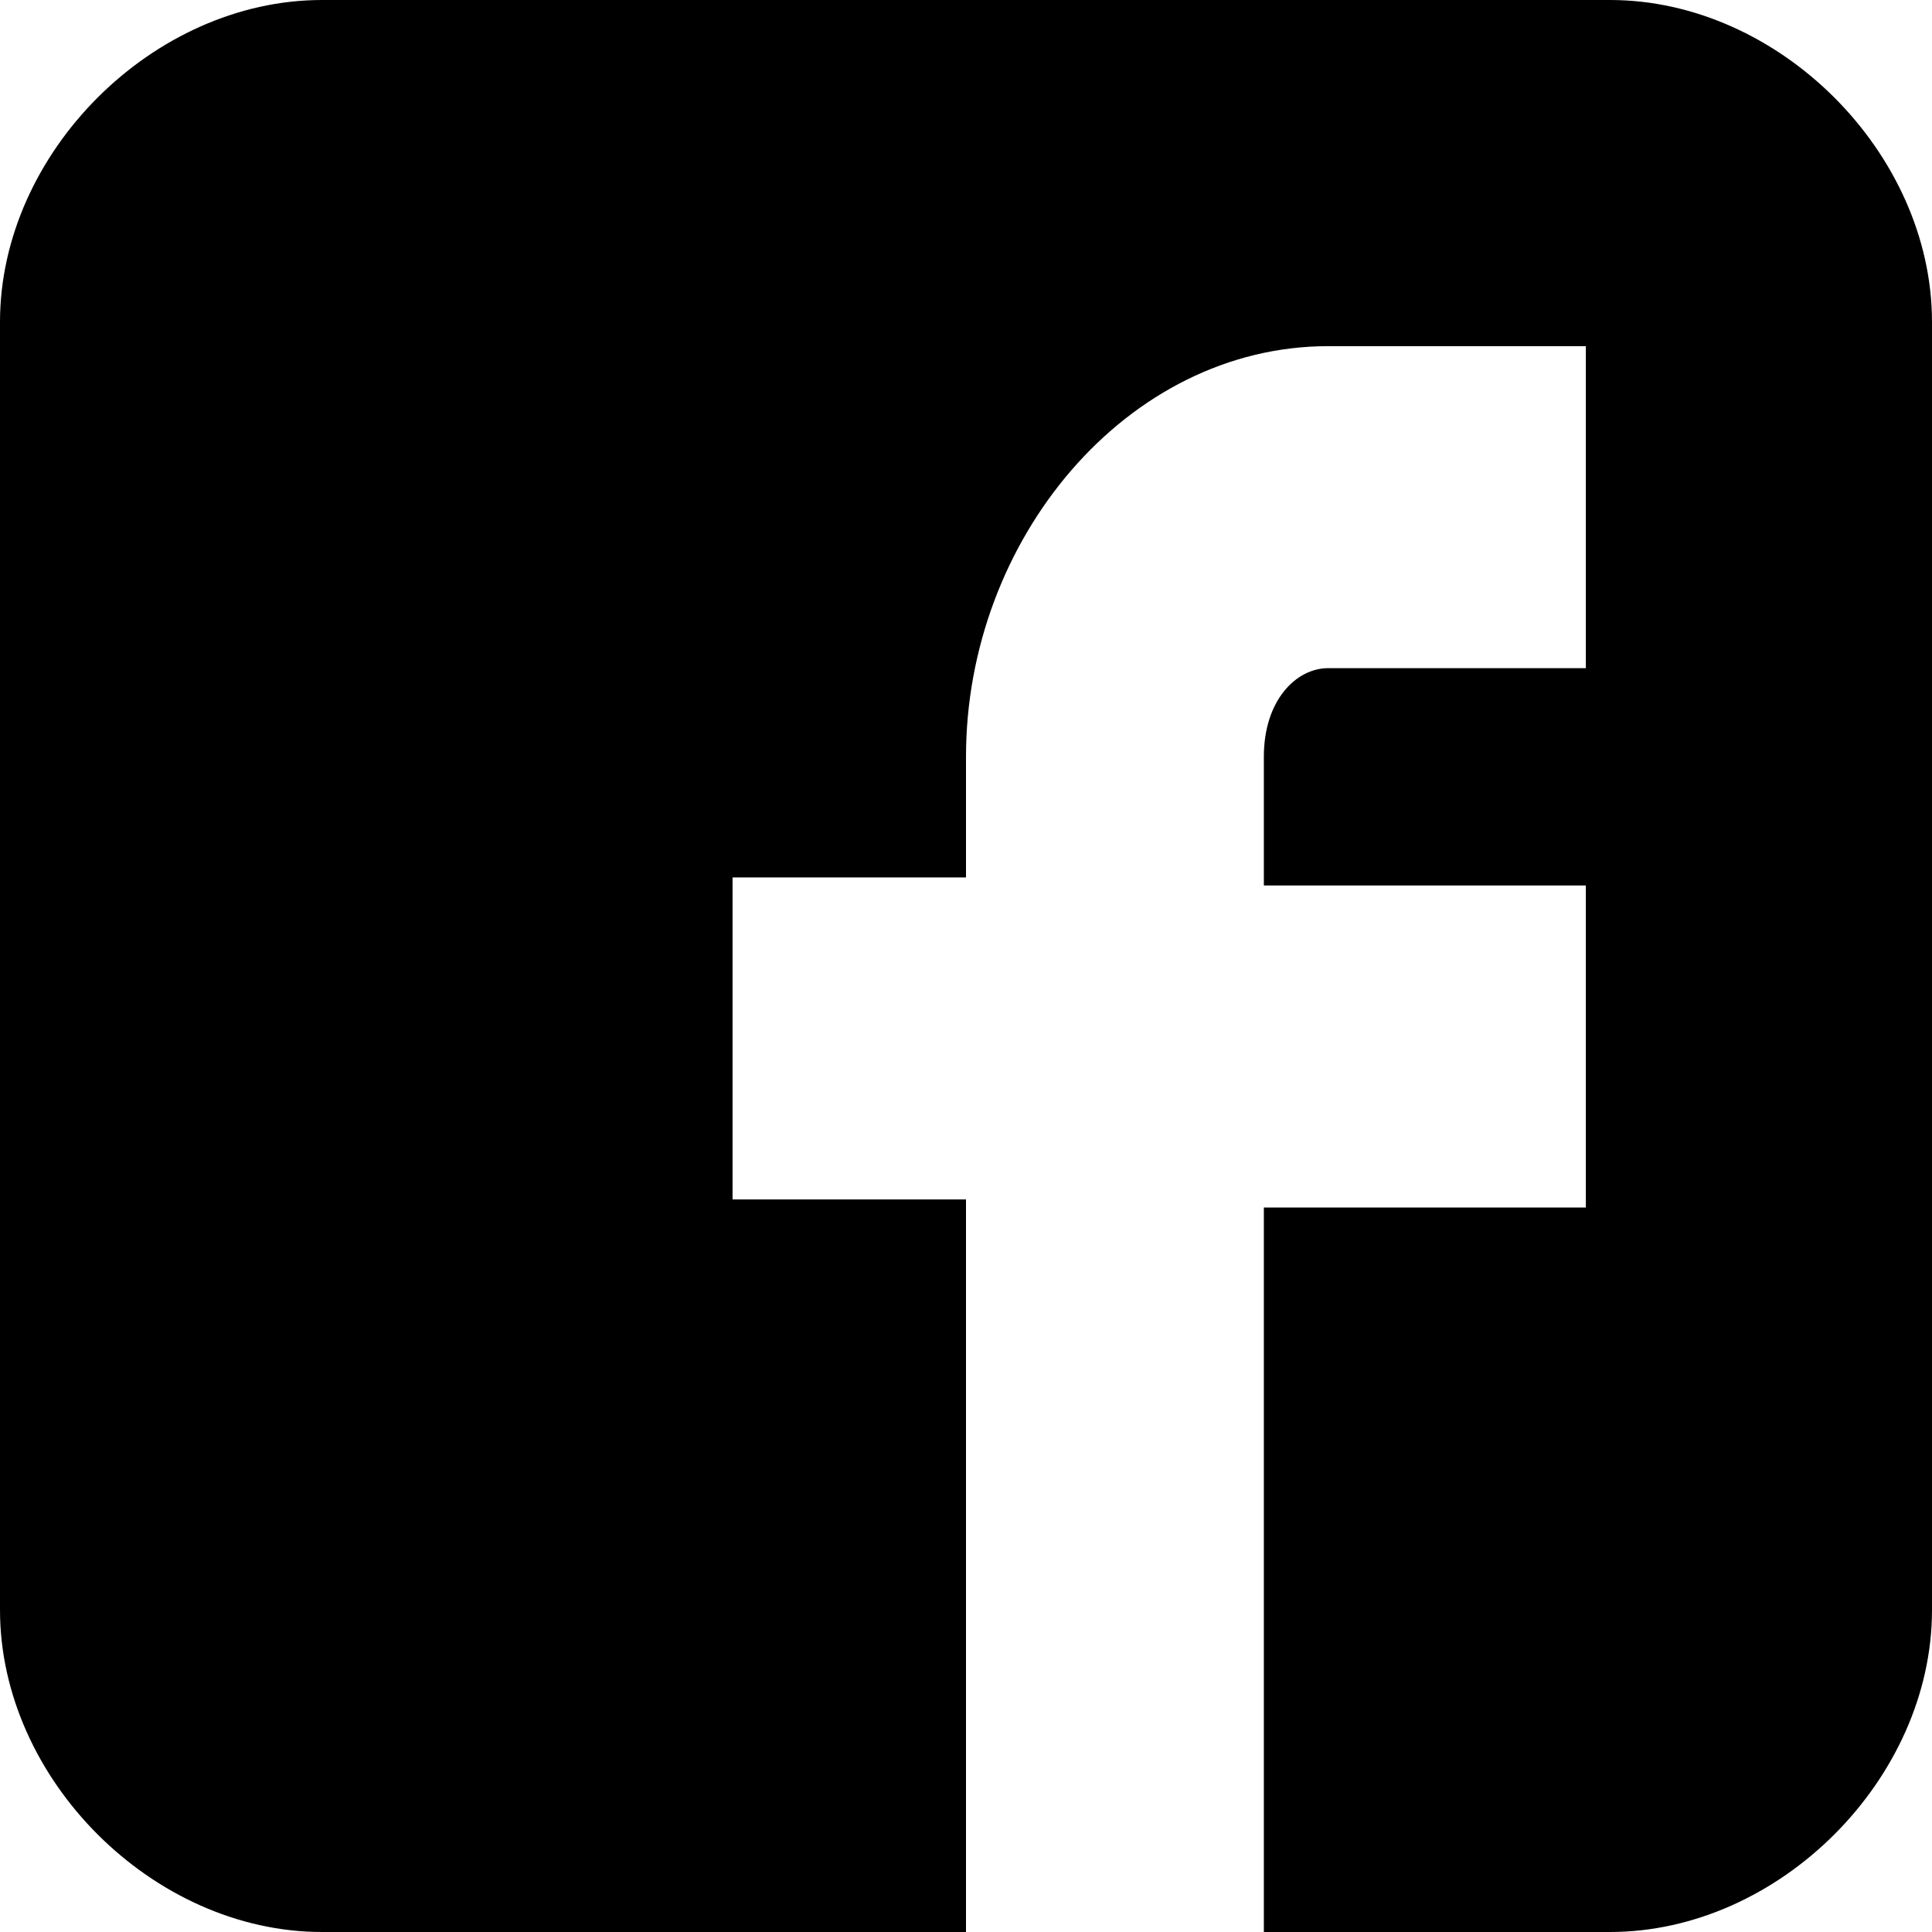
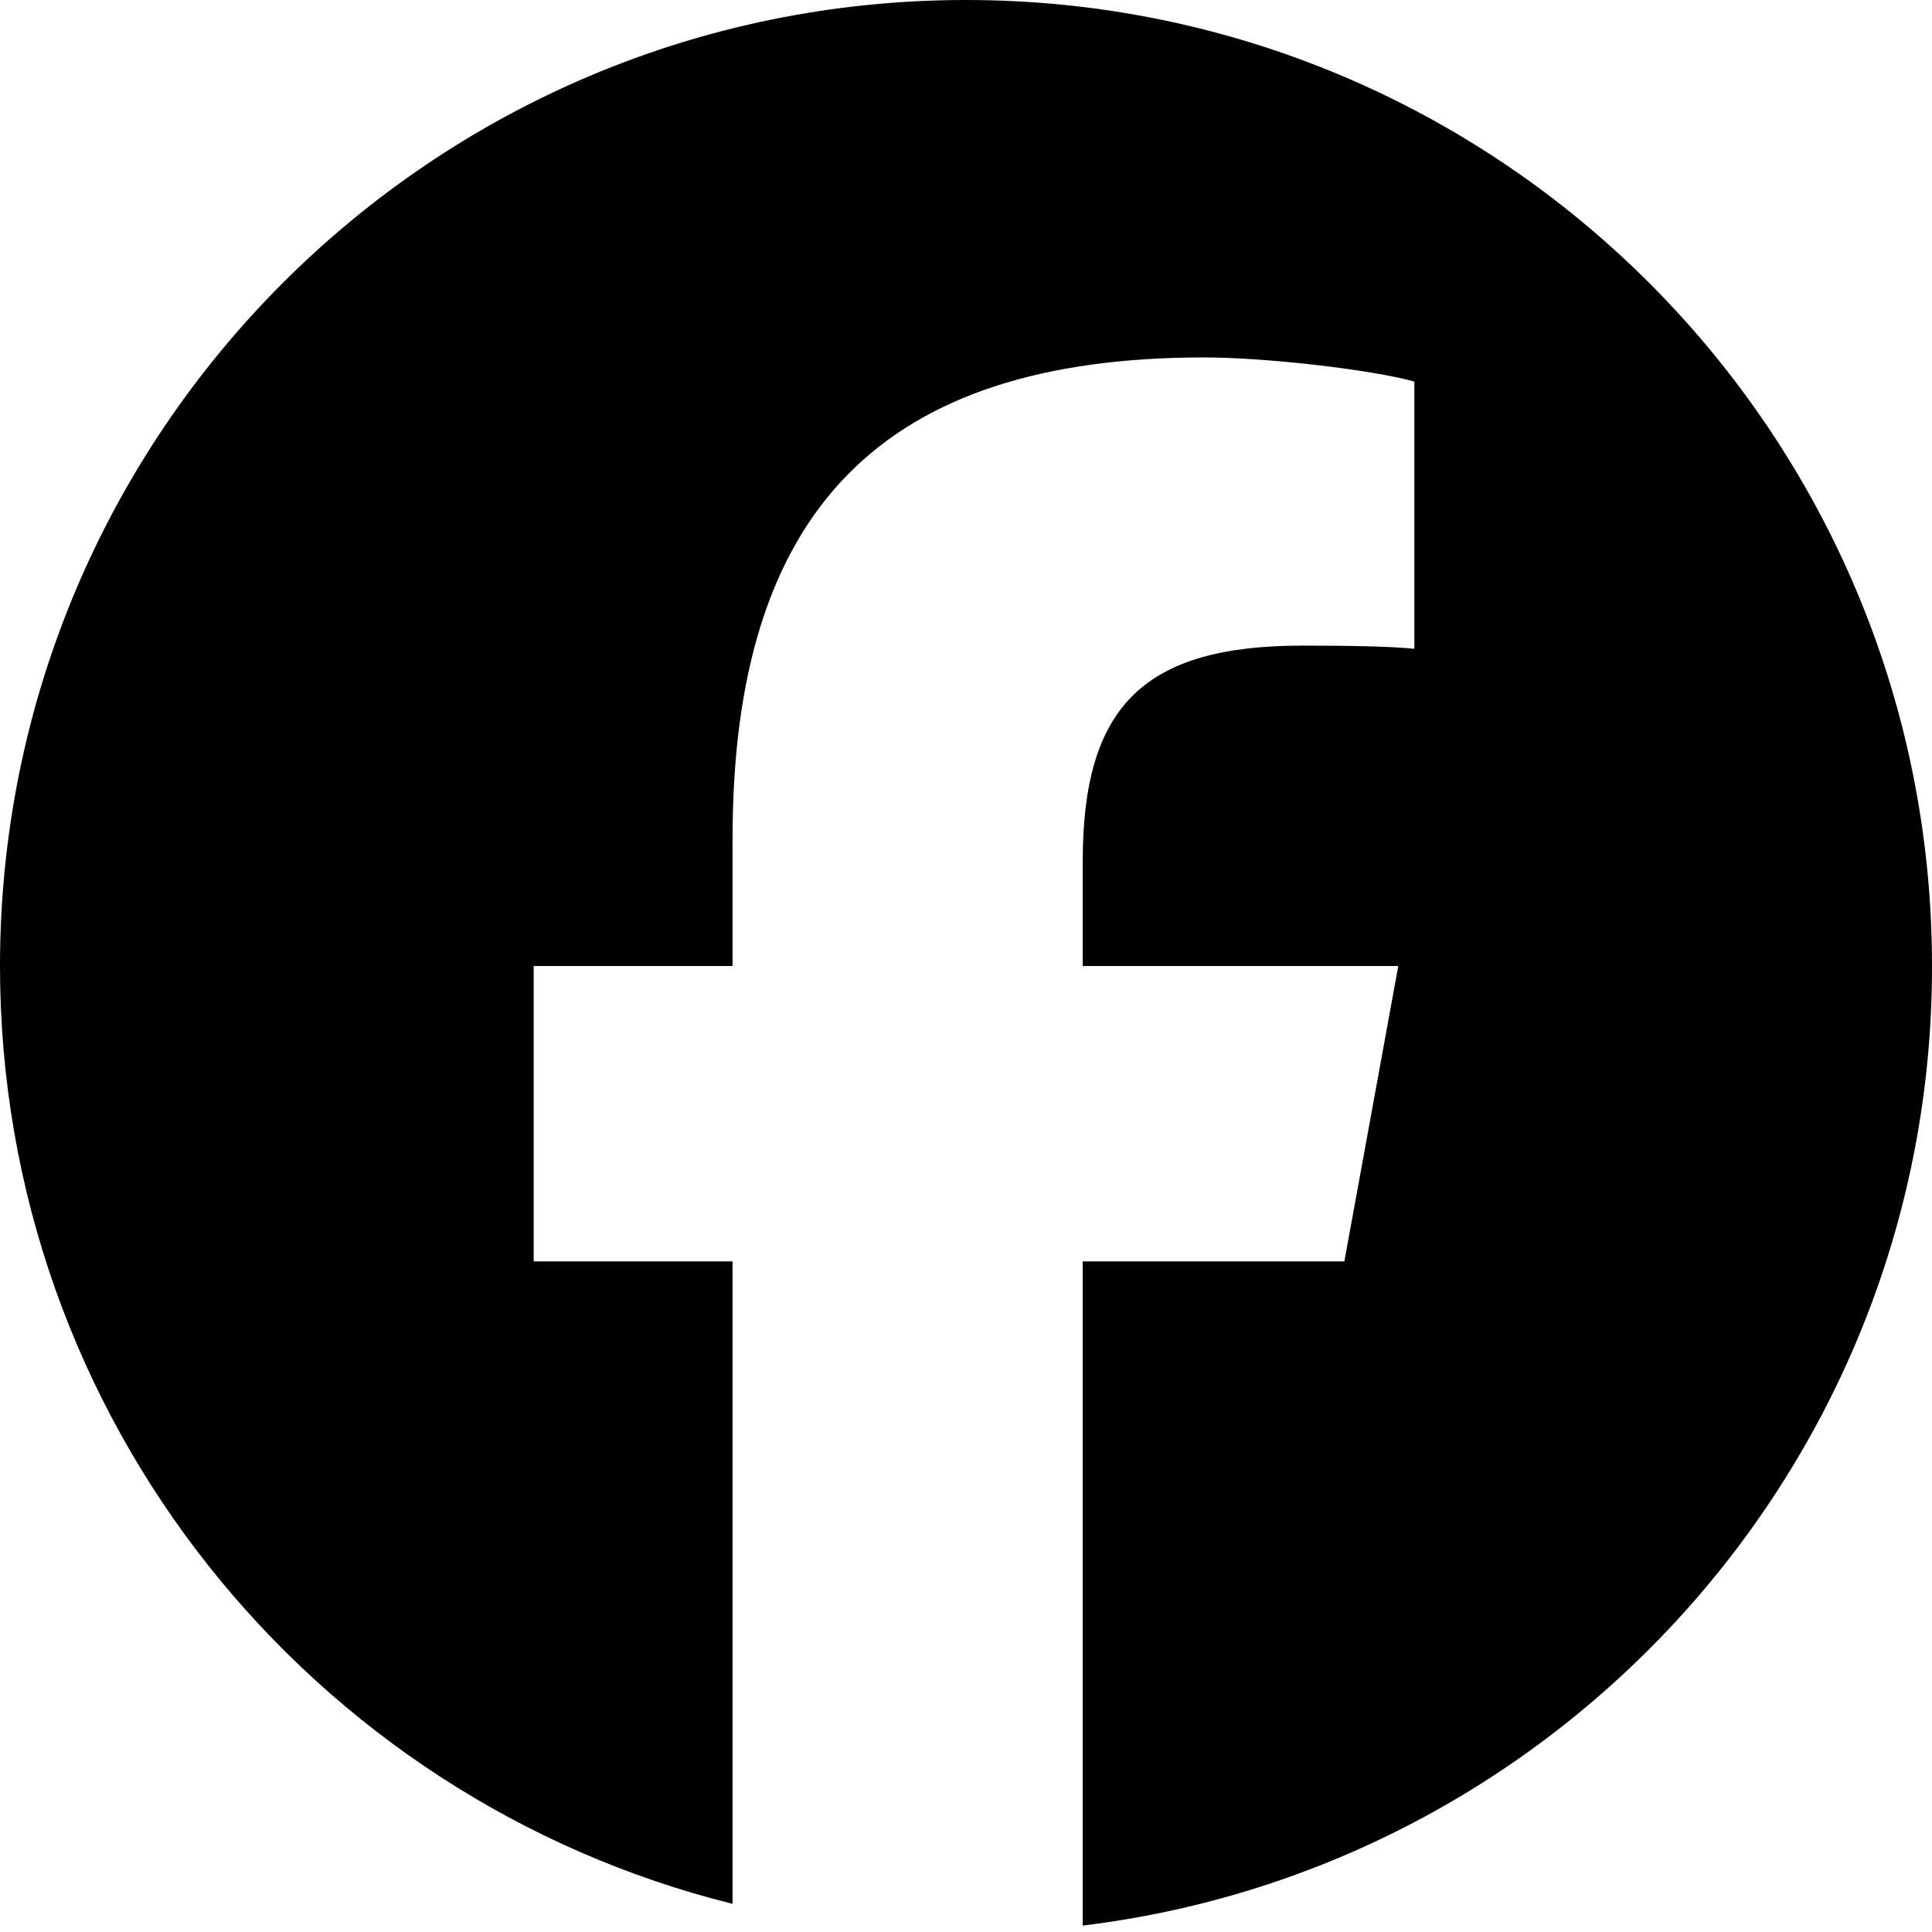
- <svg xmlns="http://www.w3.org/2000/svg" version="1.1" id="Layer_1" x="0px" y="0px" viewBox="0 0 24 24" style="enable-background:new 0 0 24 24;" xml:space="preserve">
-   <g>
-     <path id="Facebook__x28_alt_x29_" d="M24,4c0-2.1-1.9-4-4-4H4C1.9,0,0,1.9,0,4v16c0,2.1,1.9,4,4,4h8v-9.1H9.1v-4H12V9.4   c0-2.7,2-5.1,4.5-5.1h3.2v4h-3.2c-0.4,0-0.8,0.4-0.8,1.1v1.6h4v4h-4V24H20c2.1,0,4-1.9,4-4V4z" />
+ <svg xmlns="http://www.w3.org/2000/svg" id="Logo" width="24" height="24" viewBox="0 0 24 24">
+   <g id="Logo-2">
+     <path id="Initiator" d="M24,12C24,5.37,18.63,0,12,0S0,5.37,0,12c0,5.63,3.87,10.35,9.1,11.65v-7.98h-2.47v-3.67h2.47v-1.58c0-4.08,1.85-5.98,5.86-5.98.76,0,2.07.15,2.61.3v3.32c-.28-.03-.78-.04-1.39-.04-1.97,0-2.73.75-2.73,2.68v1.3h3.92l-.67,3.67h-3.25v8.25c5.94-.72,10.55-5.78,10.55-11.91Z" />
  </g>
</svg>
